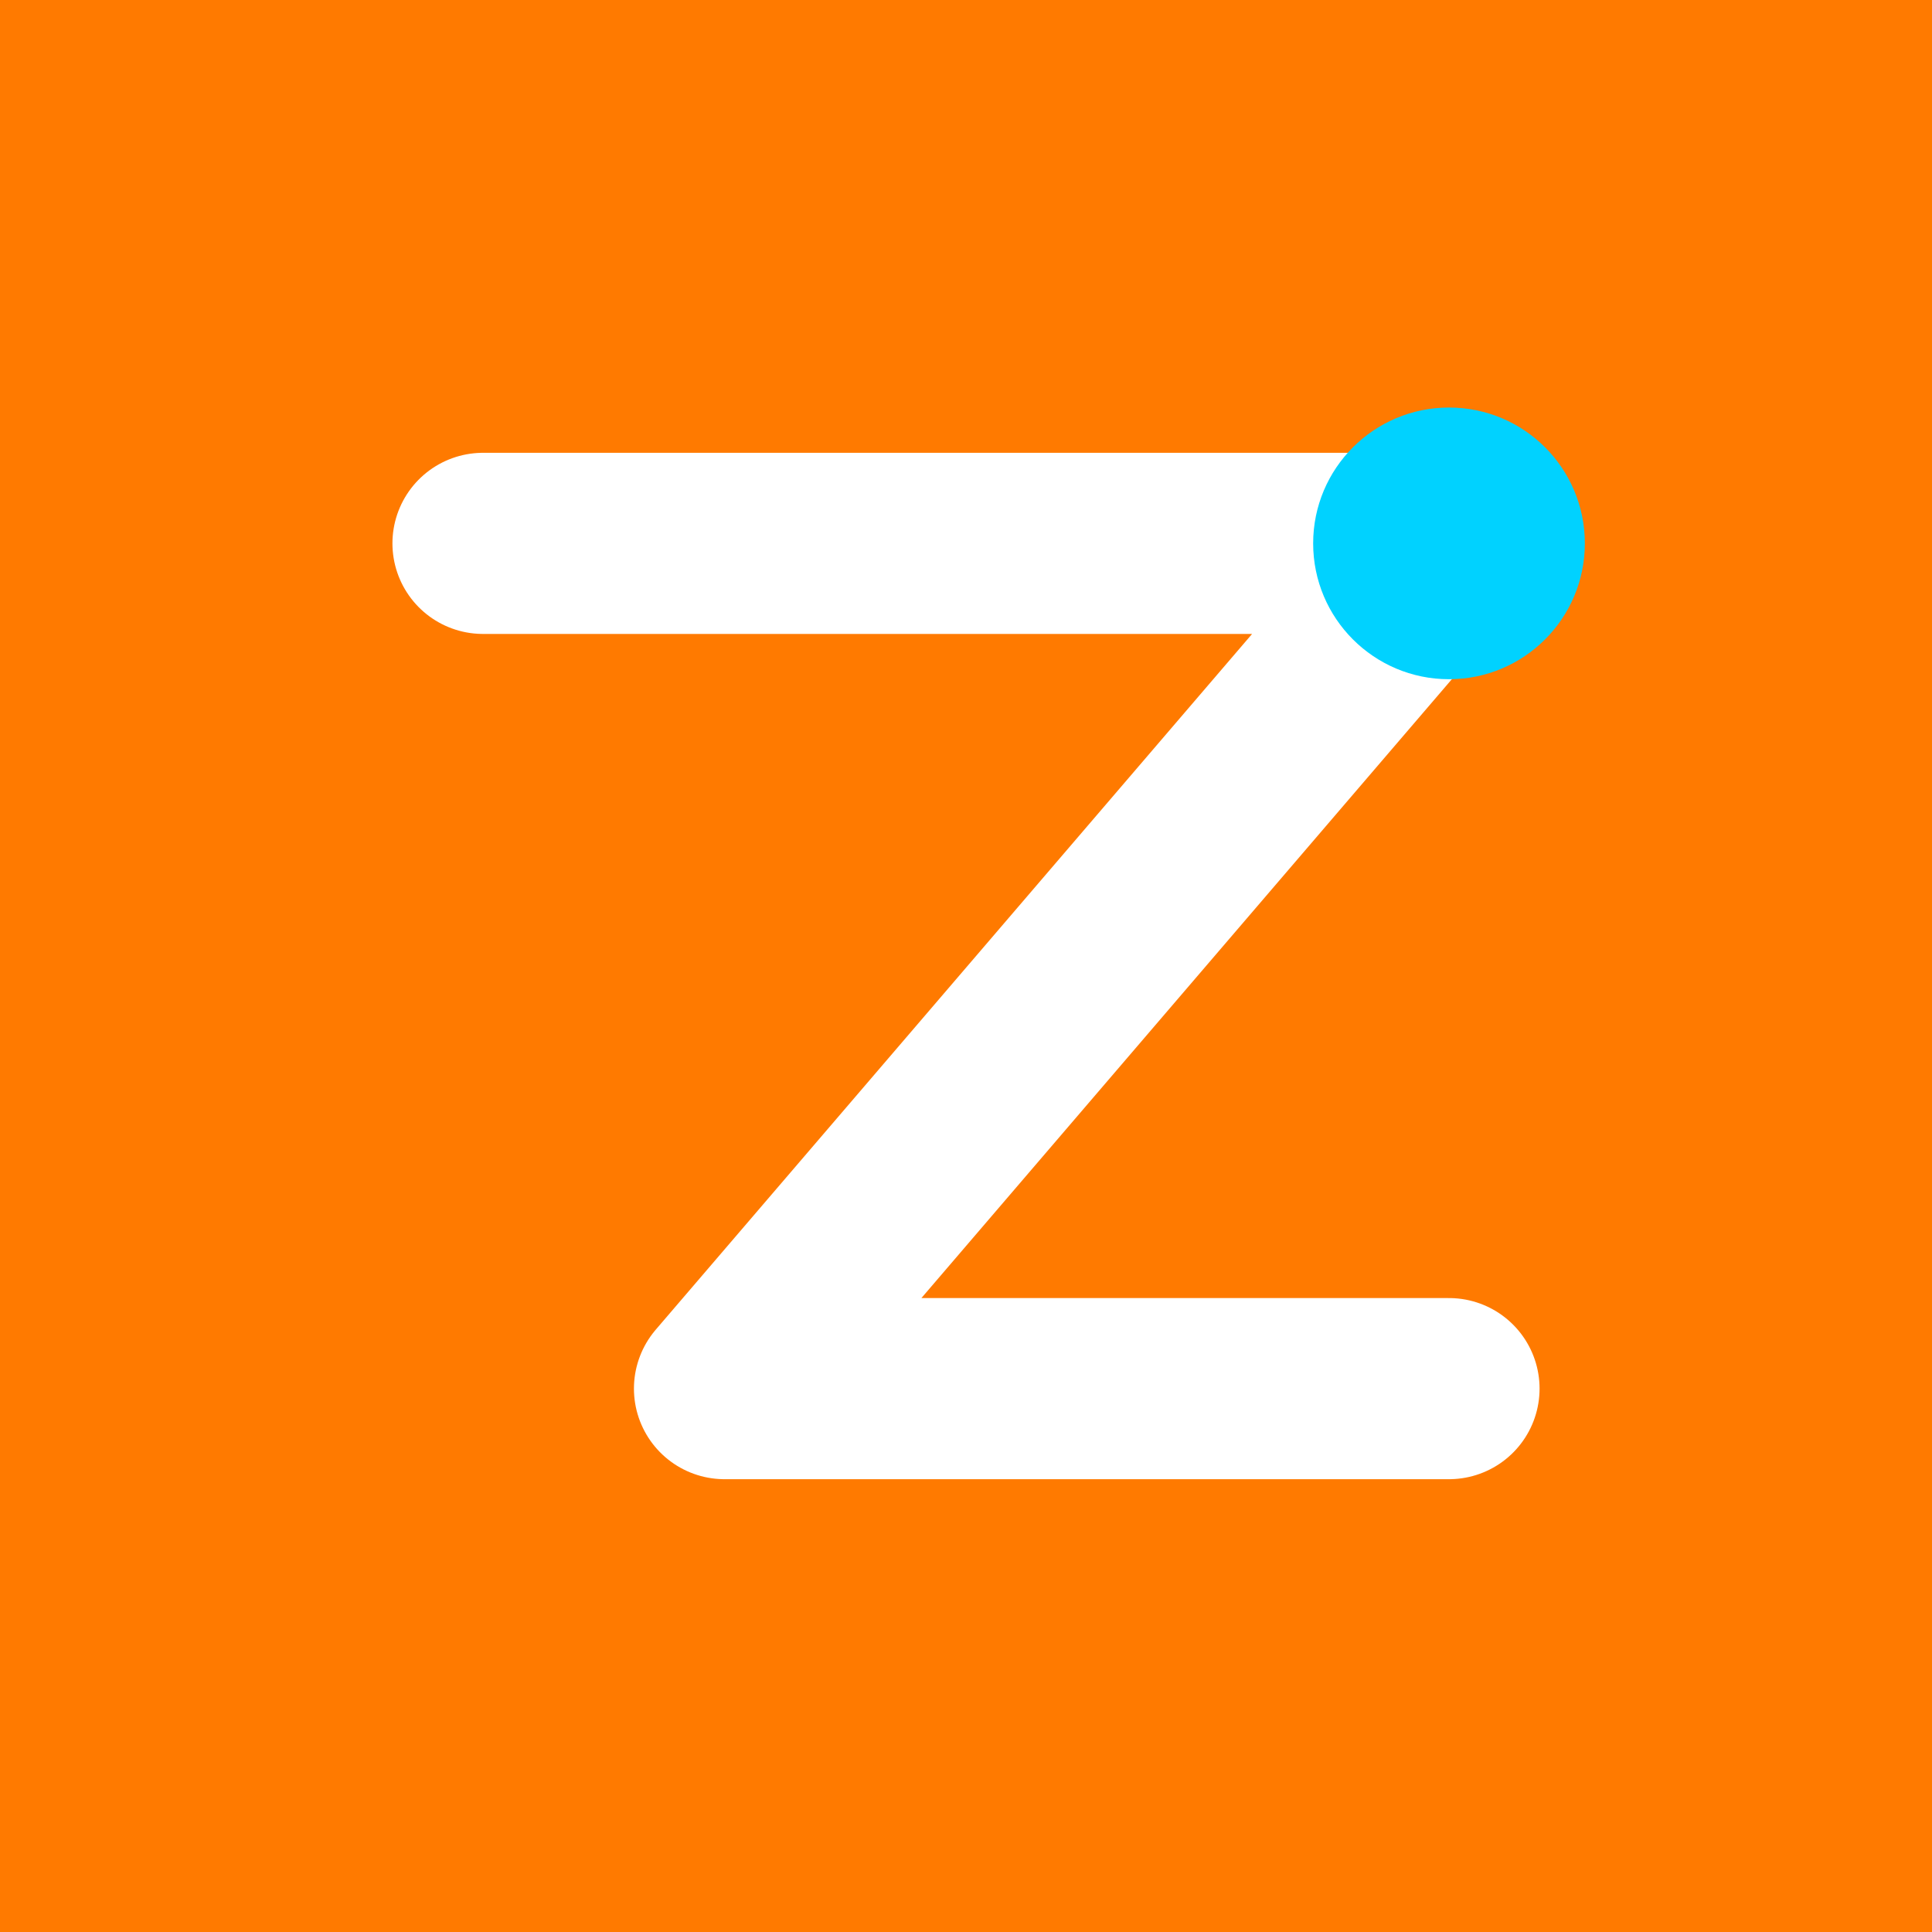
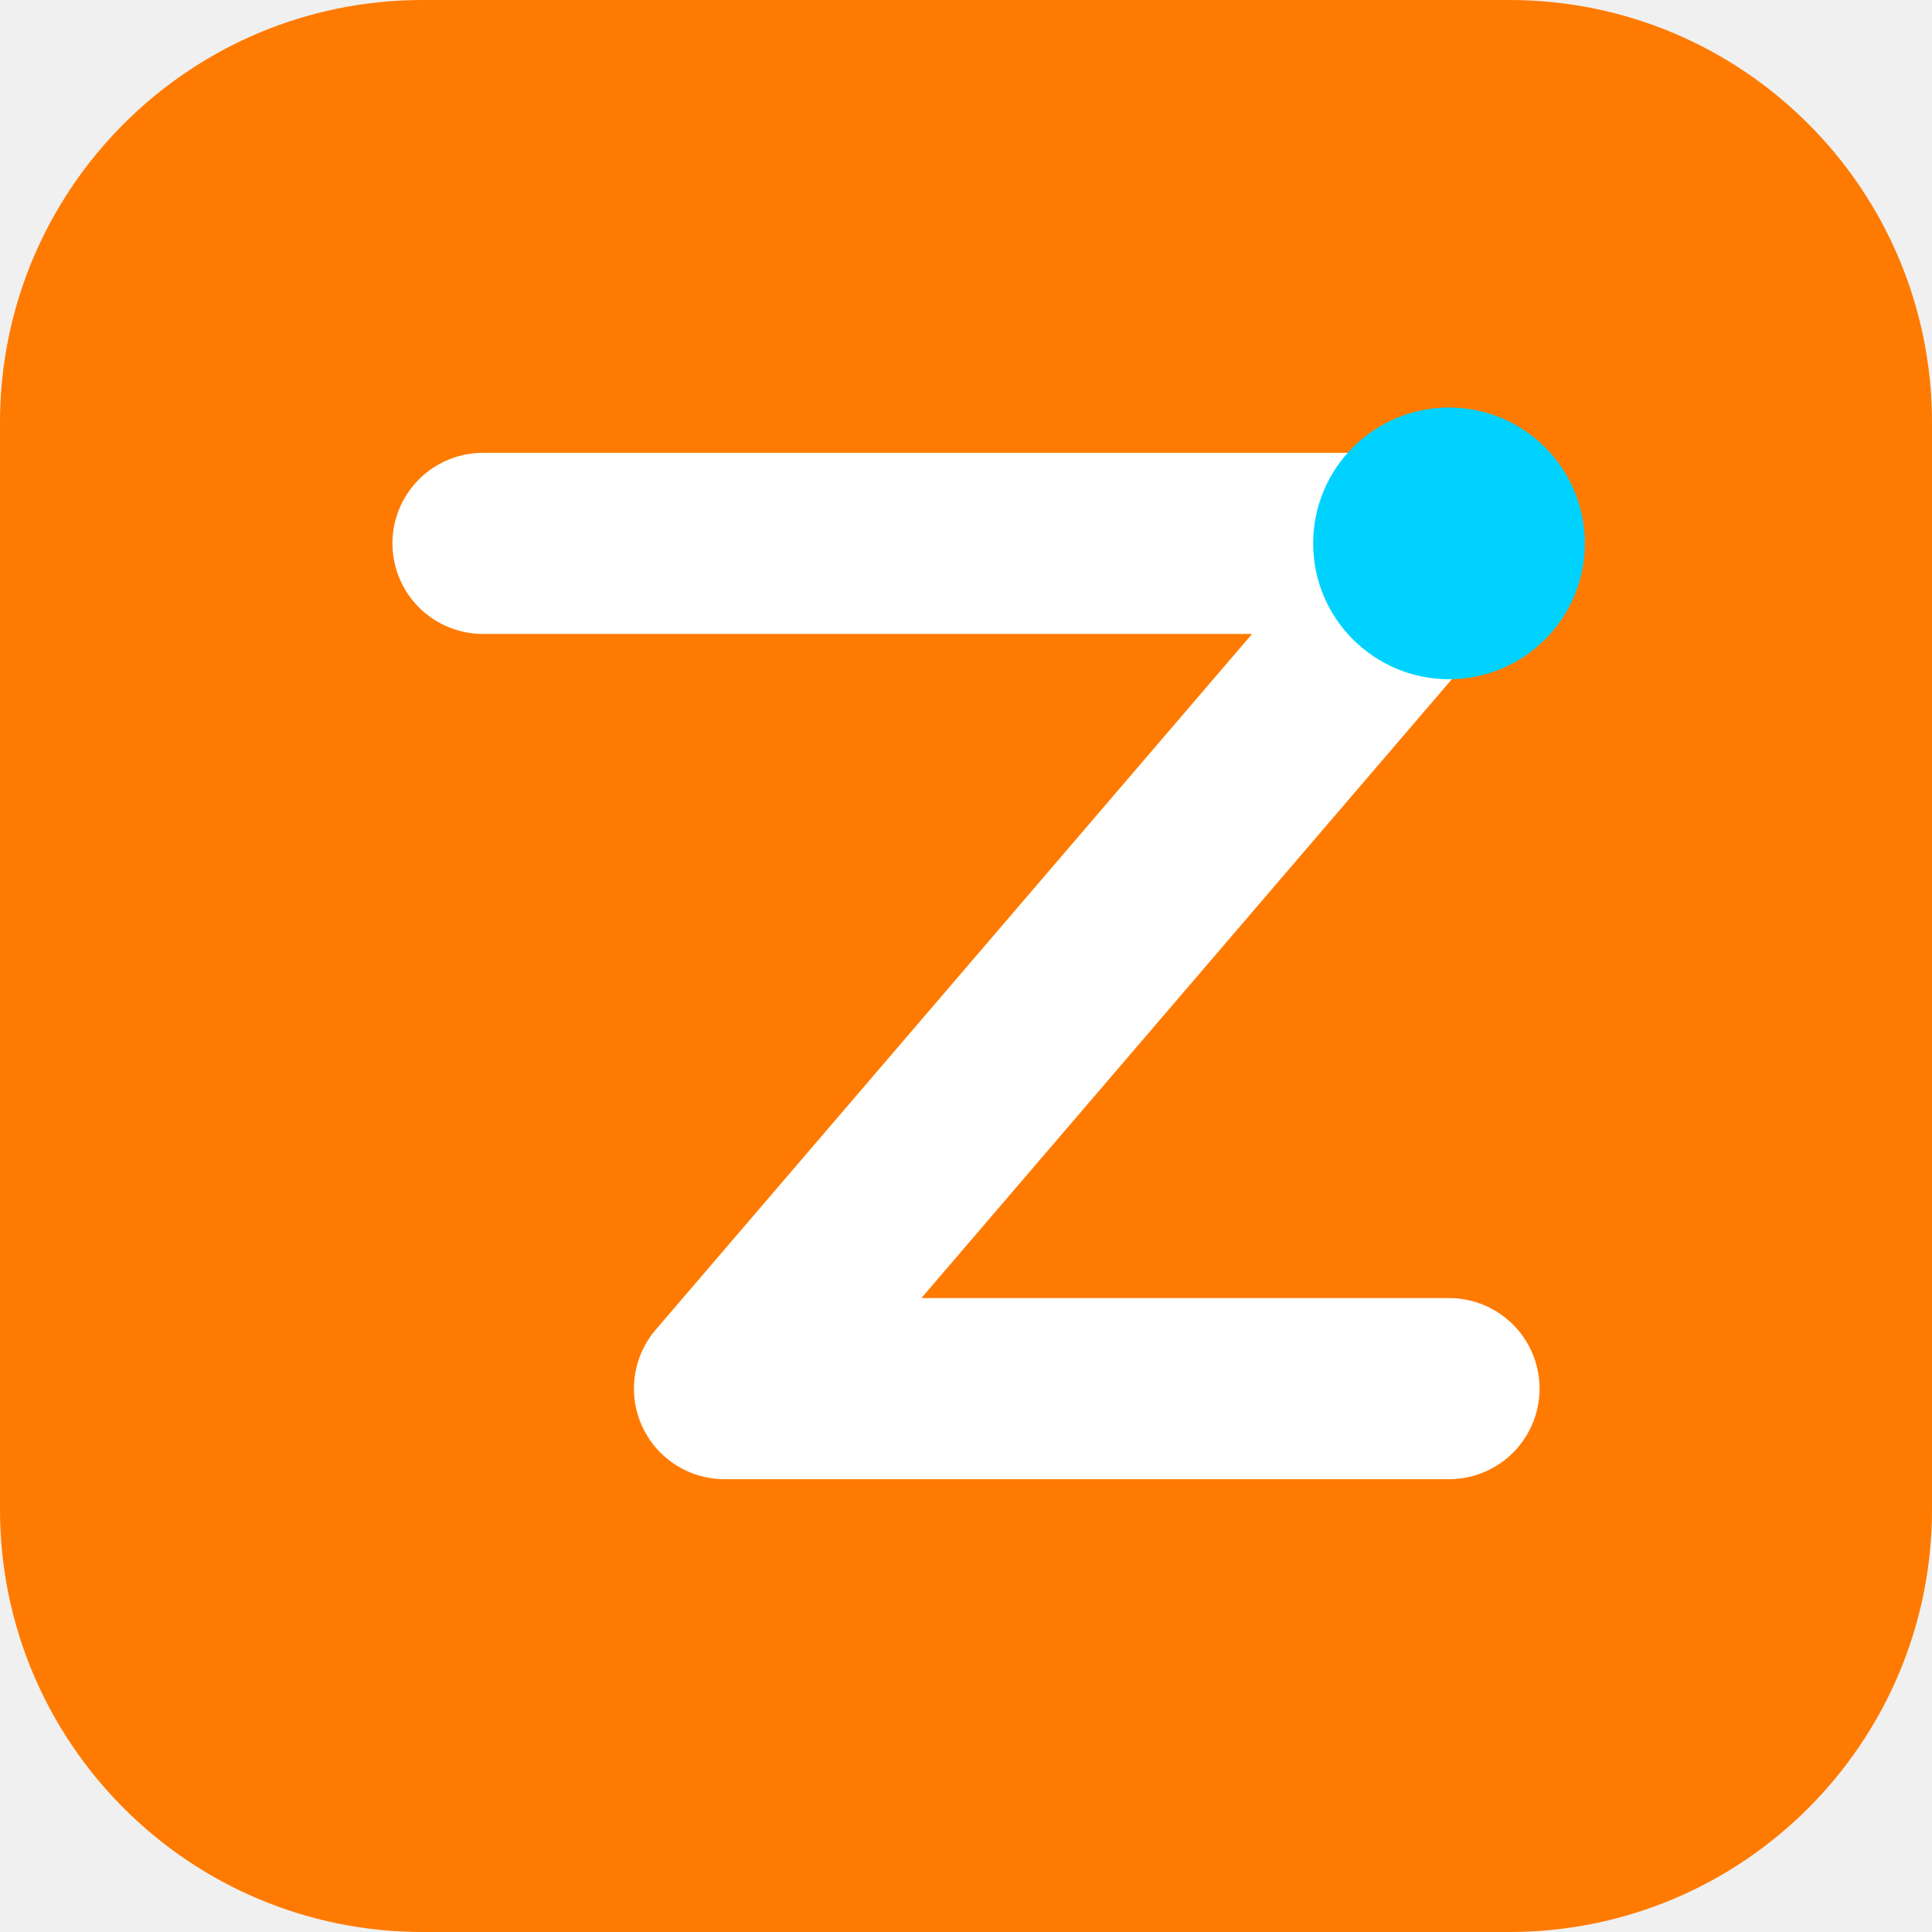
<svg xmlns="http://www.w3.org/2000/svg" viewBox="0 0 64 64" width="64" height="64">
-   <rect width="64" height="64" r="14" fill="#FF7A00" />
+   <rect width="64" height="64" r="14" rx="14" fill="#FF7A00" />
  <path d="M16 18H48L24 46H48" stroke="#FFFFFF" stroke-width="6" stroke-linecap="round" stroke-linejoin="round" fill="none" />
  <circle cx="48" cy="18" r="4.5" fill="#00D2FF" />
</svg>
